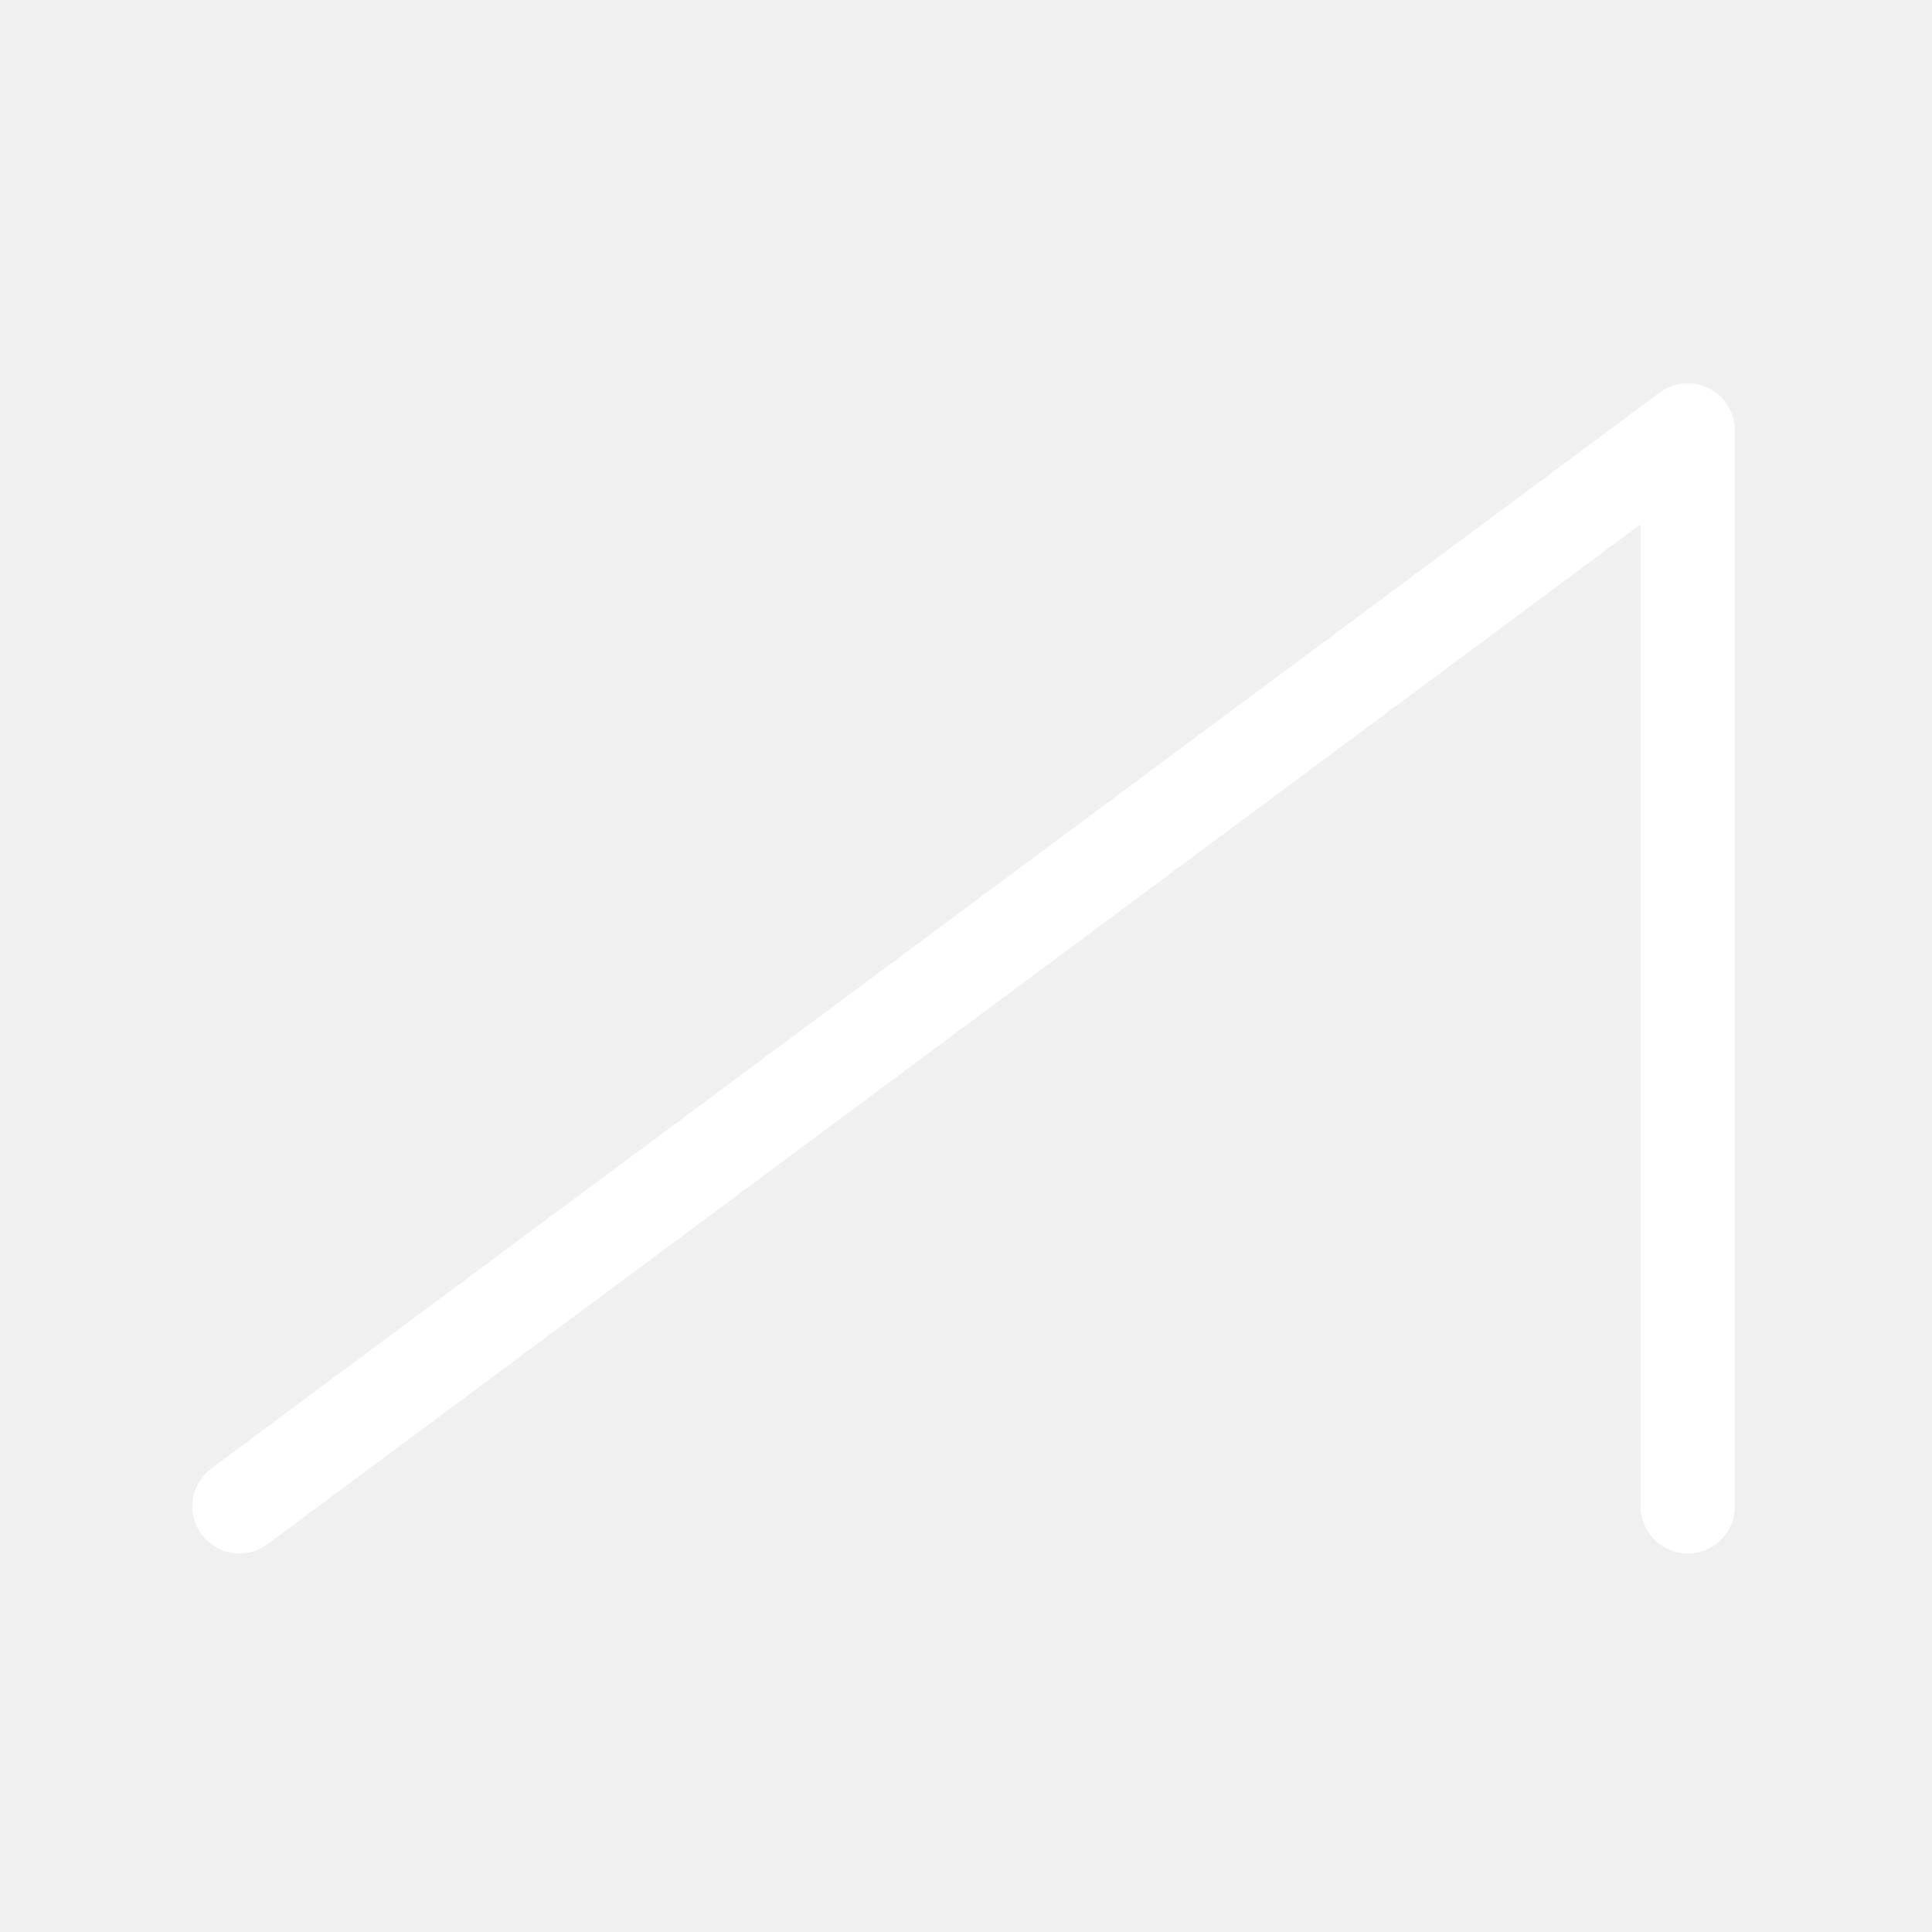
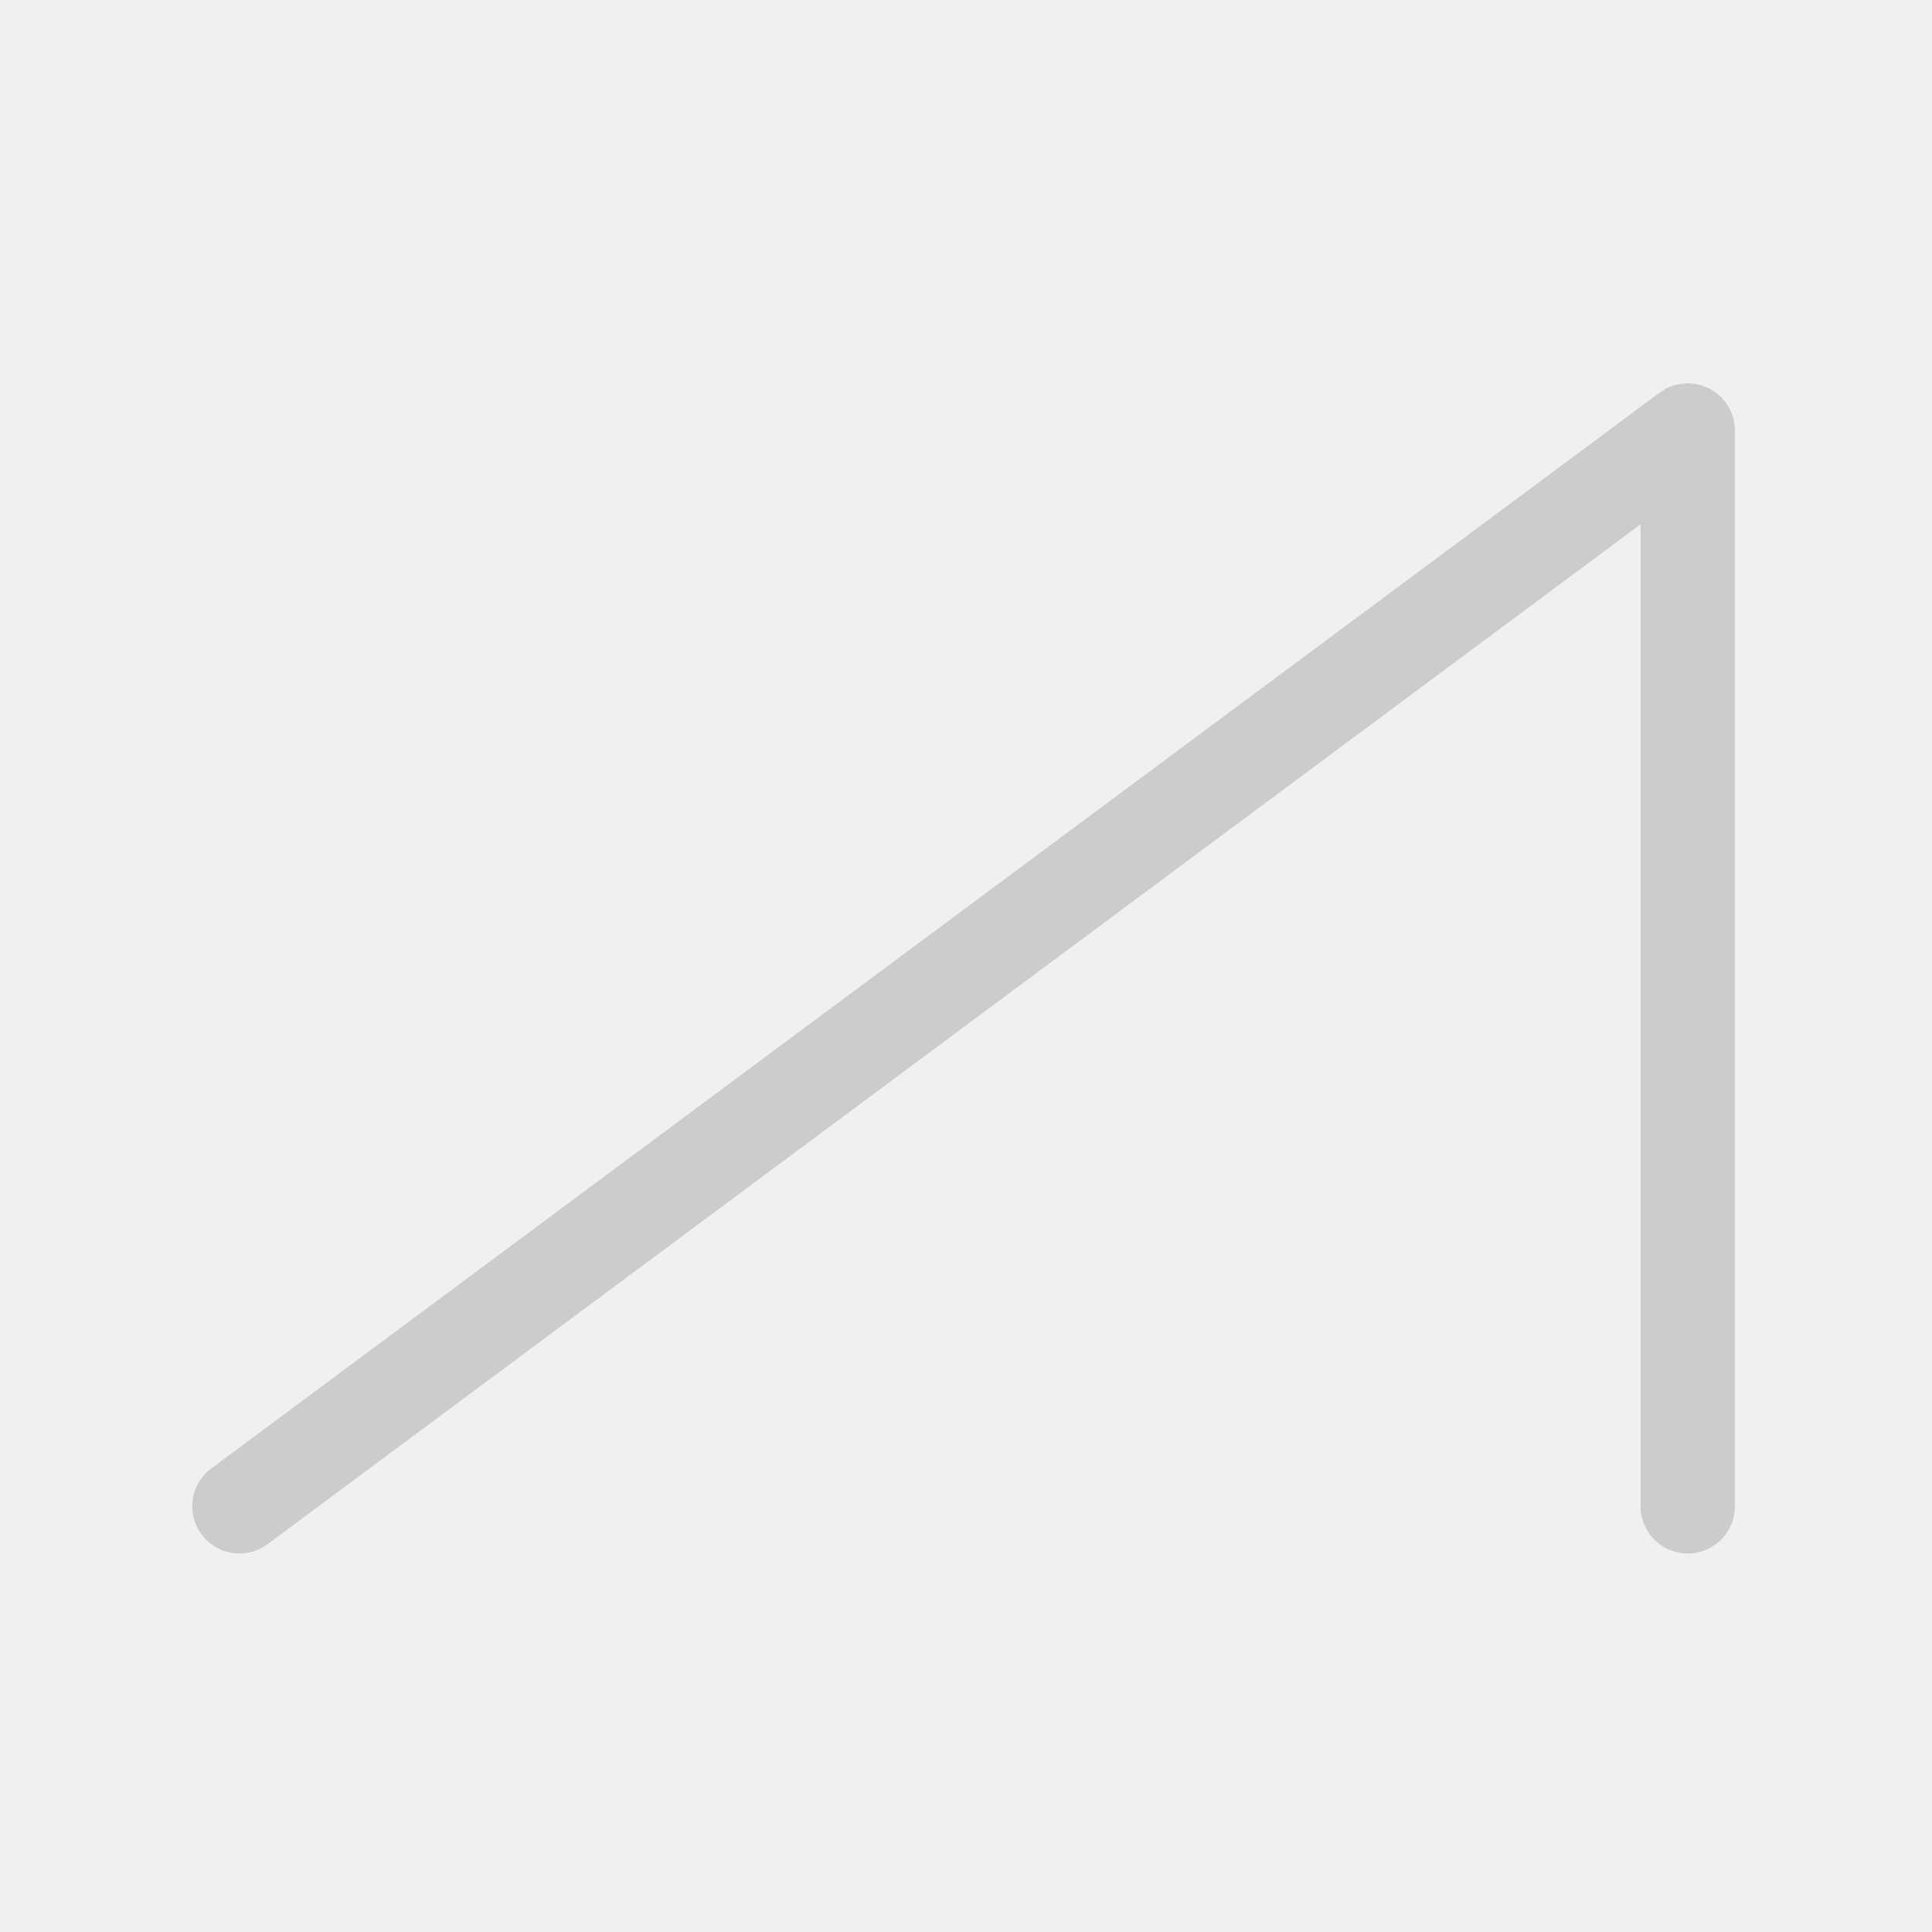
<svg xmlns="http://www.w3.org/2000/svg" width="512" height="512" viewBox="0 0 512 512" id="svg2" version="1.1">
  <defs id="defs4" />
  <g id="layer1" transform="translate(0,-540.3622)">
-     <path style="fill:none;fill-rule:evenodd;stroke:#ffffff;stroke-width:25;stroke-linecap:round;stroke-linejoin:round;stroke-miterlimit:0;stroke-dasharray:none;stroke-opacity:1" d="m 63.448,939.551 383.818,-285.098 0,285.098" id="path4162" />
+     <path style="fill:none;fill-rule:evenodd;stroke:#cccccc;stroke-width:25;stroke-linecap:round;stroke-linejoin:round;stroke-miterlimit:0;stroke-dasharray:none;stroke-opacity:1" d="m 63.448,939.551 383.818,-285.098 0,285.098" id="path4162" />
  </g>
</svg>
